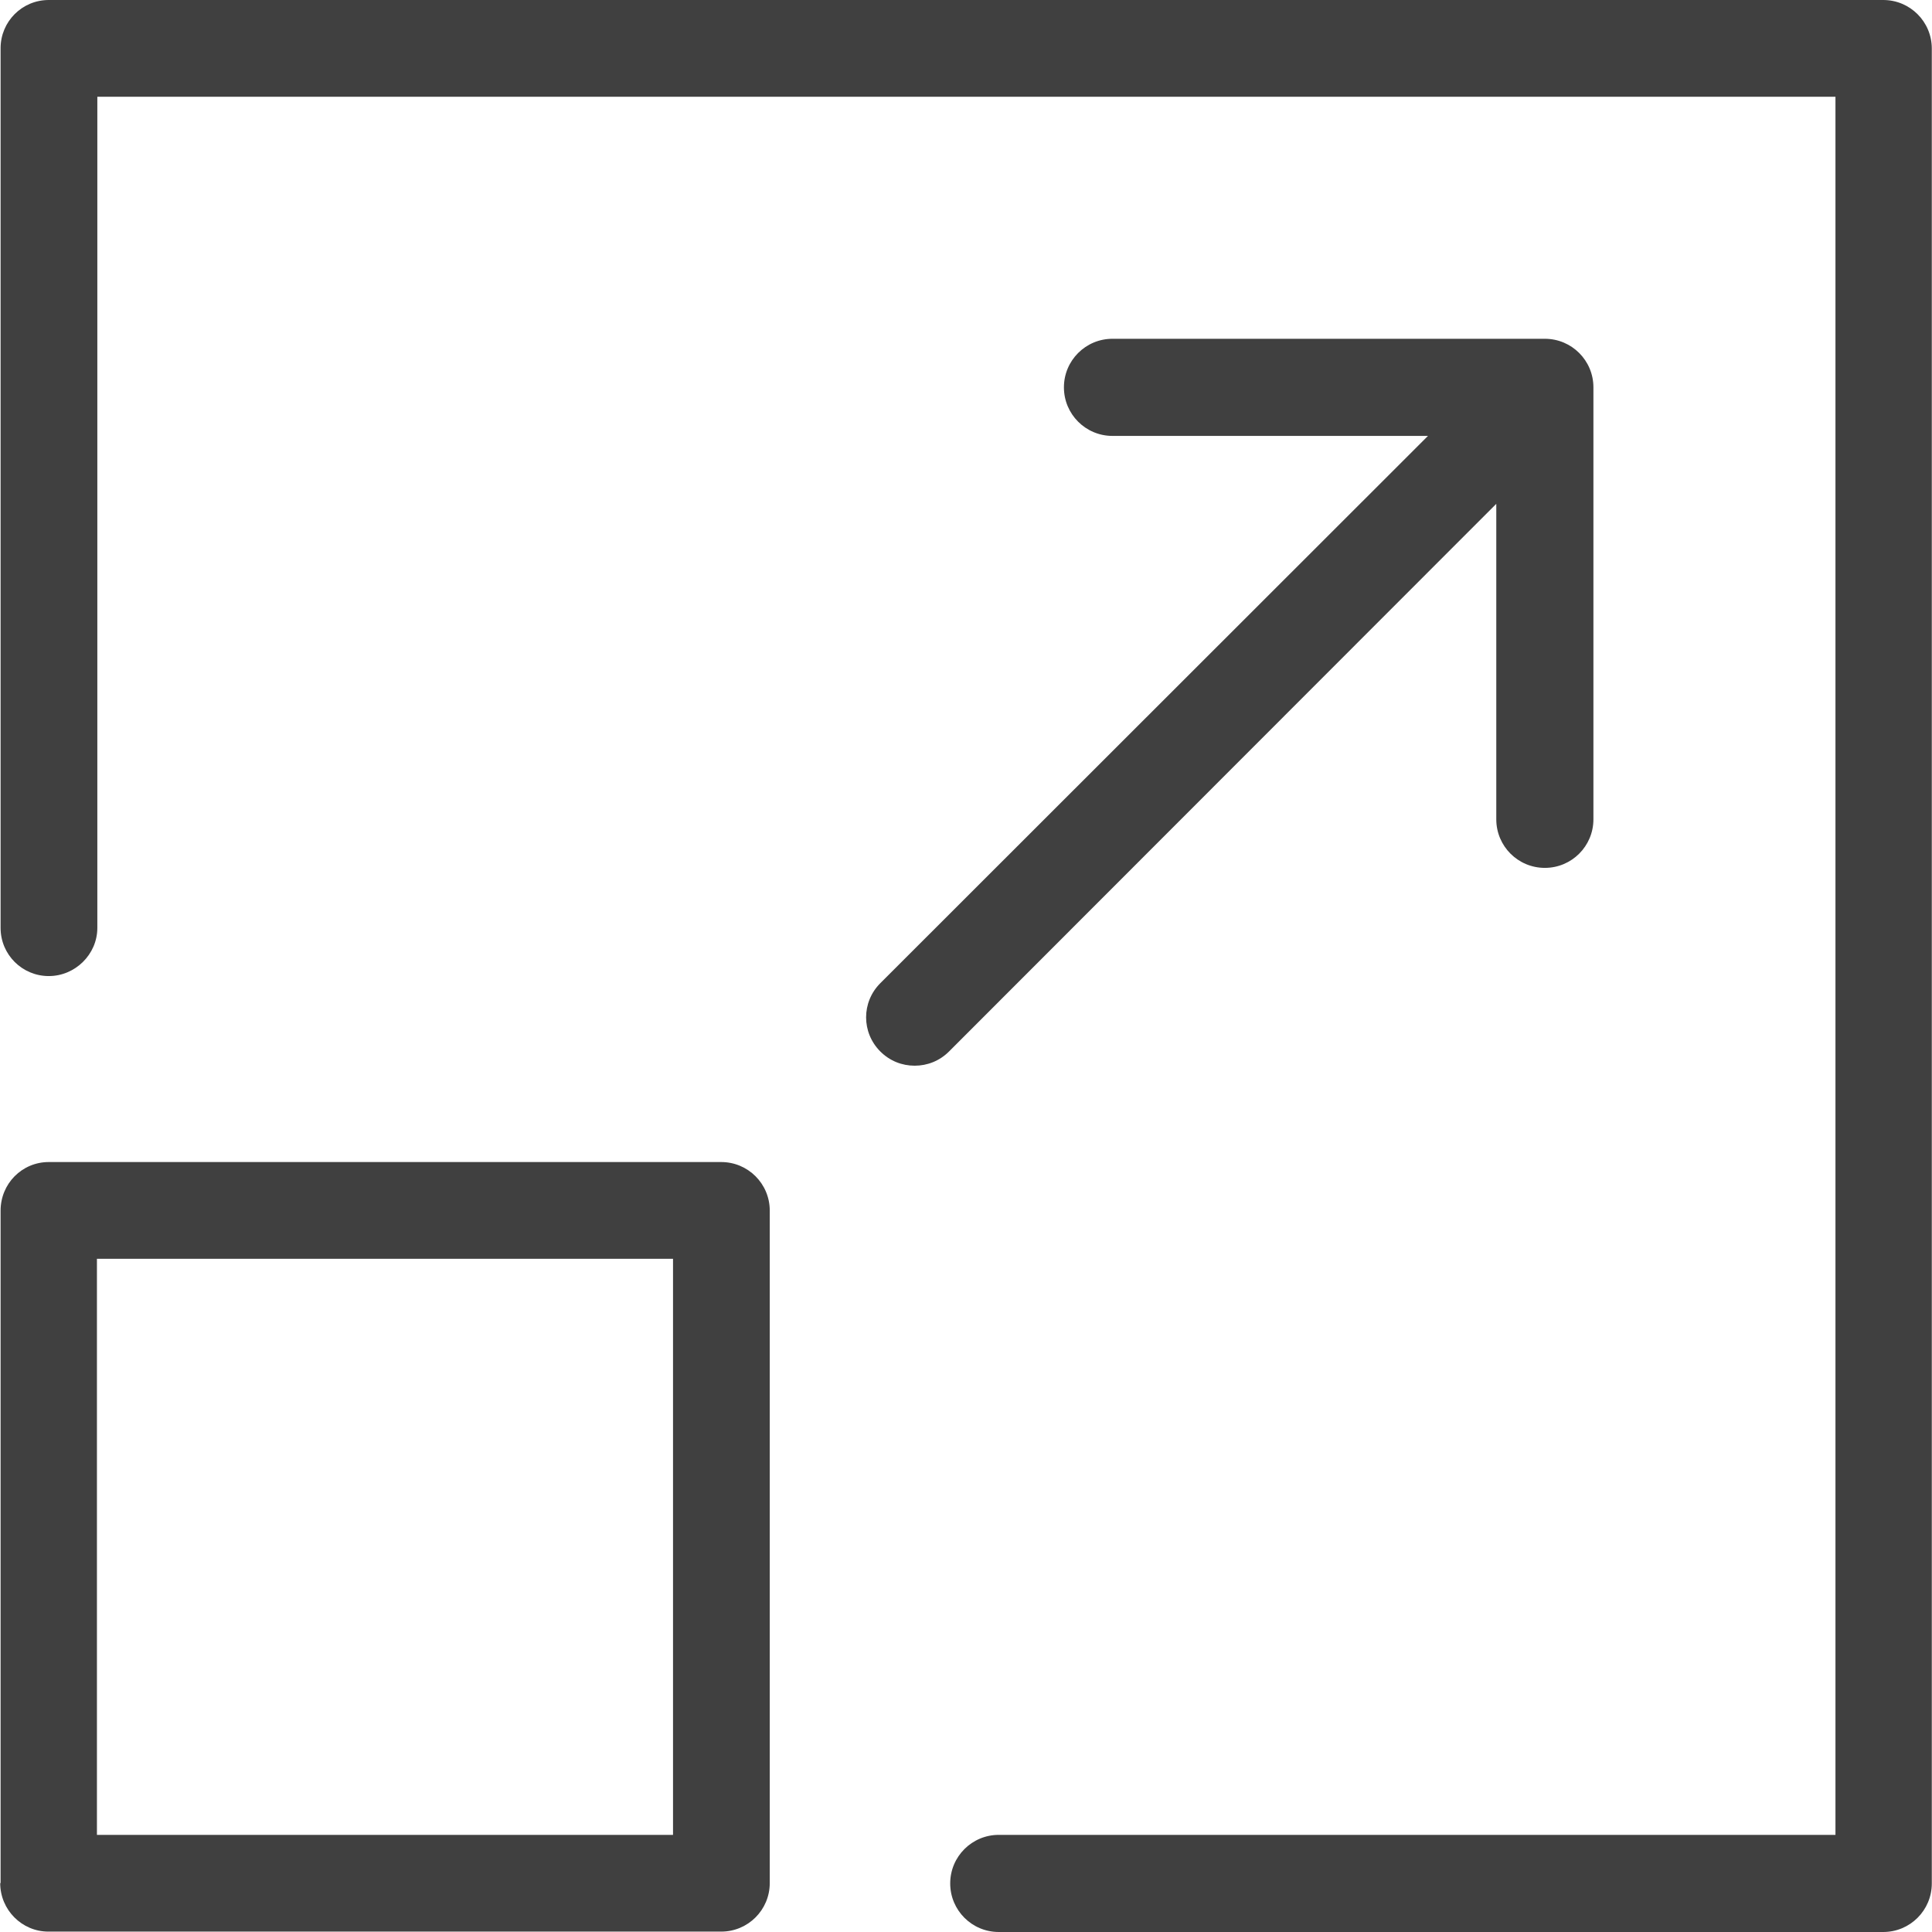
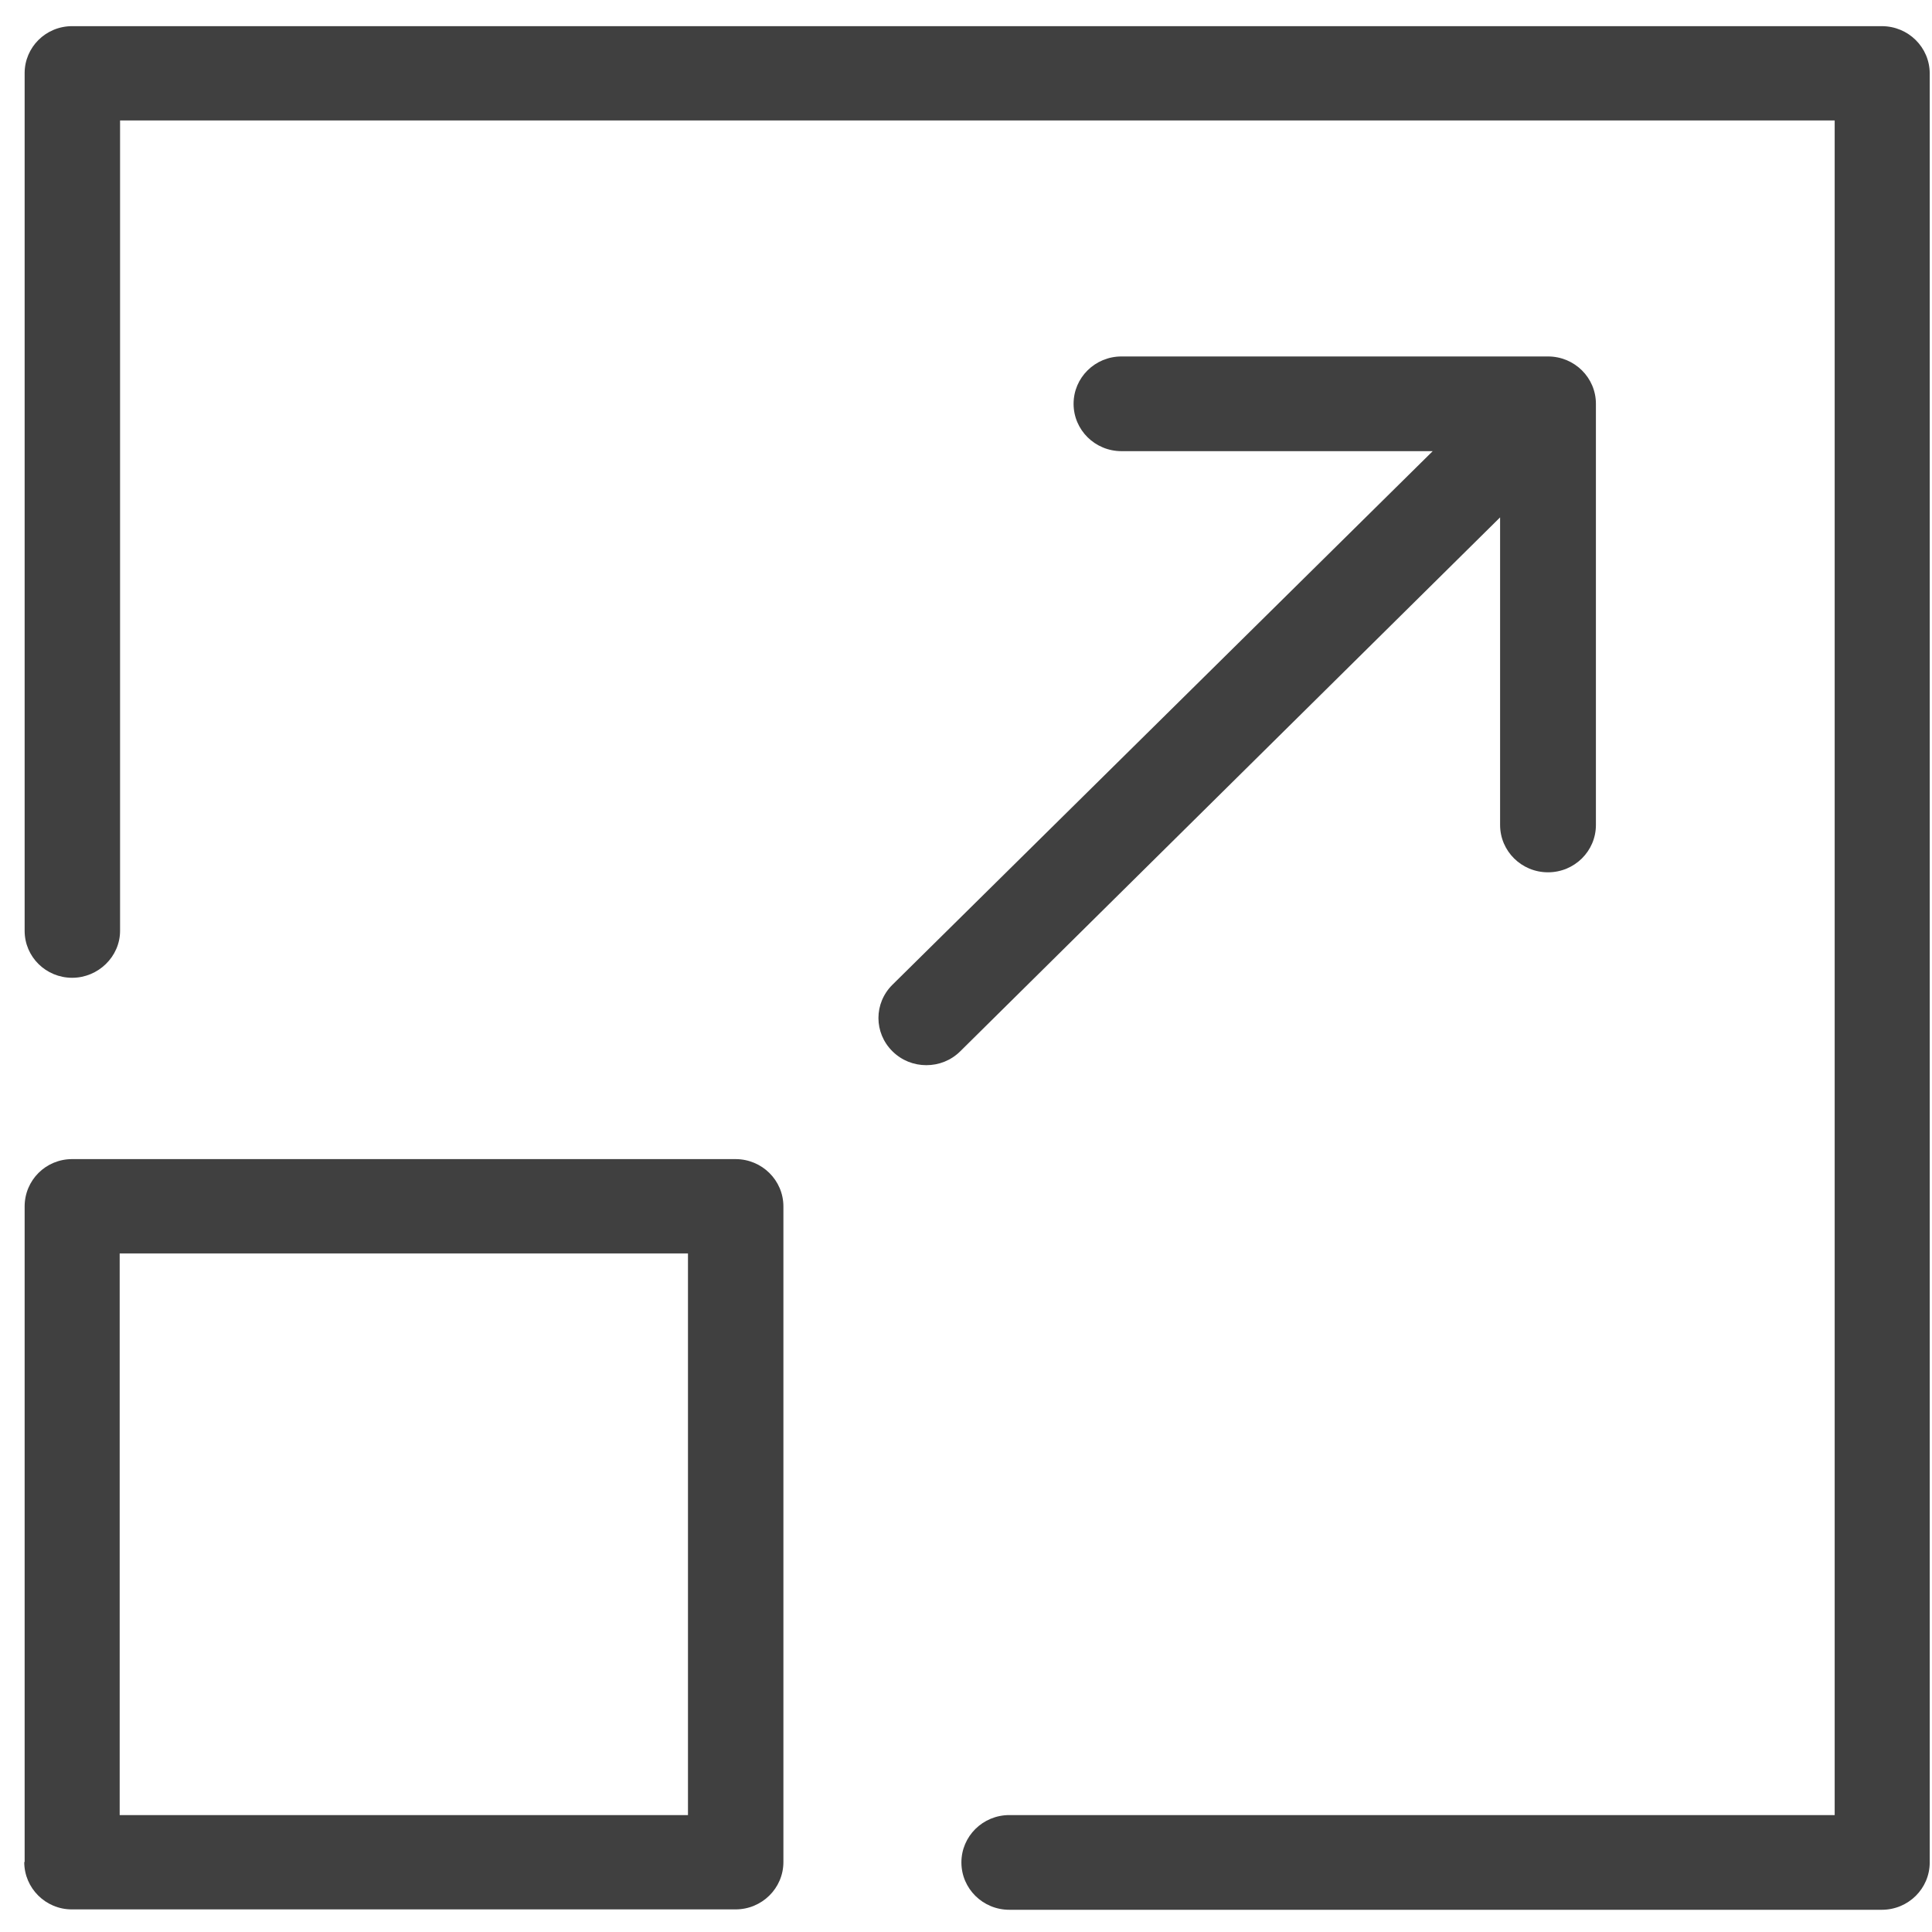
- <svg xmlns="http://www.w3.org/2000/svg" version="1.1" id="Capa_1" x="0px" y="0px" viewBox="0 0 489.3 489.3" style="enable-background:new 0 0 489.3 489.3;" xml:space="preserve" width="512px" height="512px">
-   <g>
-     <g>
-       <g>
-         <path d="M476.95,0H12.35c-6.8,0-12.2,5.5-12.2,12.2V235c0,6.8,5.5,12.2,12.2,12.2s12.3-5.5,12.3-12.2V24.5h440.2v440.2h-211.9    c-6.8,0-12.3,5.5-12.3,12.3s5.5,12.3,12.3,12.3h224c6.8,0,12.3-5.5,12.3-12.3V12.3C489.25,5.5,483.75,0,476.95,0z" data-original="#000000" class="active-path" data-old_color="#000000" fill="#000000BF" />
-         <path d="M0.05,476.9c0,6.8,5.5,12.3,12.2,12.3h170.4c6.8,0,12.3-5.5,12.3-12.3V306.6c0-6.8-5.5-12.3-12.3-12.3H12.35    c-6.8,0-12.2,5.5-12.2,12.3v170.3H0.05z M24.55,318.8h145.9v145.9H24.55V318.8z" data-original="#000000" class="active-path" data-old_color="#000000" fill="#000000BF" />
-         <path d="M222.95,266.3c2.4,2.4,5.5,3.6,8.7,3.6s6.3-1.2,8.7-3.6l138.6-138.7v79.9c0,6.8,5.5,12.3,12.3,12.3s12.3-5.5,12.3-12.3    V98.1c0-6.8-5.5-12.3-12.3-12.3h-109.5c-6.8,0-12.3,5.5-12.3,12.3s5.5,12.3,12.3,12.3h79.9L222.95,249    C218.15,253.8,218.15,261.5,222.95,266.3z" data-original="#000000" class="active-path" data-old_color="#000000" fill="#000000BF" />
+ <svg xmlns="http://www.w3.org/2000/svg" version="1.1" id="Capa_1" x="0px" y="0px" viewBox="0 0 47.783 47.783" xml:space="preserve" width="50" height="50">
+   <defs id="defs17" />
+   <g id="g12" transform="matrix(0.09633458,0,0,0.09521047,0.5949513,0.6469499)">
+     <g id="g10">
+       <g id="g8">
+         <path d="M 476.95,0 H 12.35 C 5.55,0 0.15,5.5 0.15,12.2 V 235 c 0,6.8 5.5,12.2 12.2,12.2 6.7,0 12.3,-5.5 12.3,-12.2 V 24.5 h 440.2 v 440.2 h -211.9 c -6.8,0 -12.3,5.5 -12.3,12.3 0,6.8 5.5,12.3 12.3,12.3 h 224 c 6.8,0 12.3,-5.5 12.3,-12.3 V 12.3 C 489.25,5.5 483.75,0 476.95,0 Z" data-original="#000000" class="active-path" data-old_color="#000000" fill="#000000BF" id="path2" />
+         <path d="m 0.05,476.9 c 0,6.8 5.5,12.3 12.2,12.3 h 170.4 c 6.8,0 12.3,-5.5 12.3,-12.3 V 306.6 c 0,-6.8 -5.5,-12.3 -12.3,-12.3 H 12.35 c -6.8,0 -12.2,5.5 -12.2,12.3 v 170.3 z m 24.5,-158.1 h 145.9 V 464.7 H 24.55 Z" data-original="#000000" class="active-path" data-old_color="#000000" fill="#000000BF" id="path4" />
+         <path d="m 222.95,266.3 c 2.4,2.4 5.5,3.6 8.7,3.6 3.2,0 6.3,-1.2 8.7,-3.6 l 138.6,-138.7 v 79.9 c 0,6.8 5.5,12.3 12.3,12.3 6.8,0 12.3,-5.5 12.3,-12.3 V 98.1 c 0,-6.8 -5.5,-12.3 -12.3,-12.3 h -109.5 c -6.8,0 -12.3,5.5 -12.3,12.3 0,6.8 5.5,12.3 12.3,12.3 h 79.9 L 222.95,249 c -4.8,4.8 -4.8,12.5 0,17.3 z" data-original="#000000" class="active-path" data-old_color="#000000" fill="#000000BF" id="path6" />
      </g>
    </g>
  </g>
</svg>
